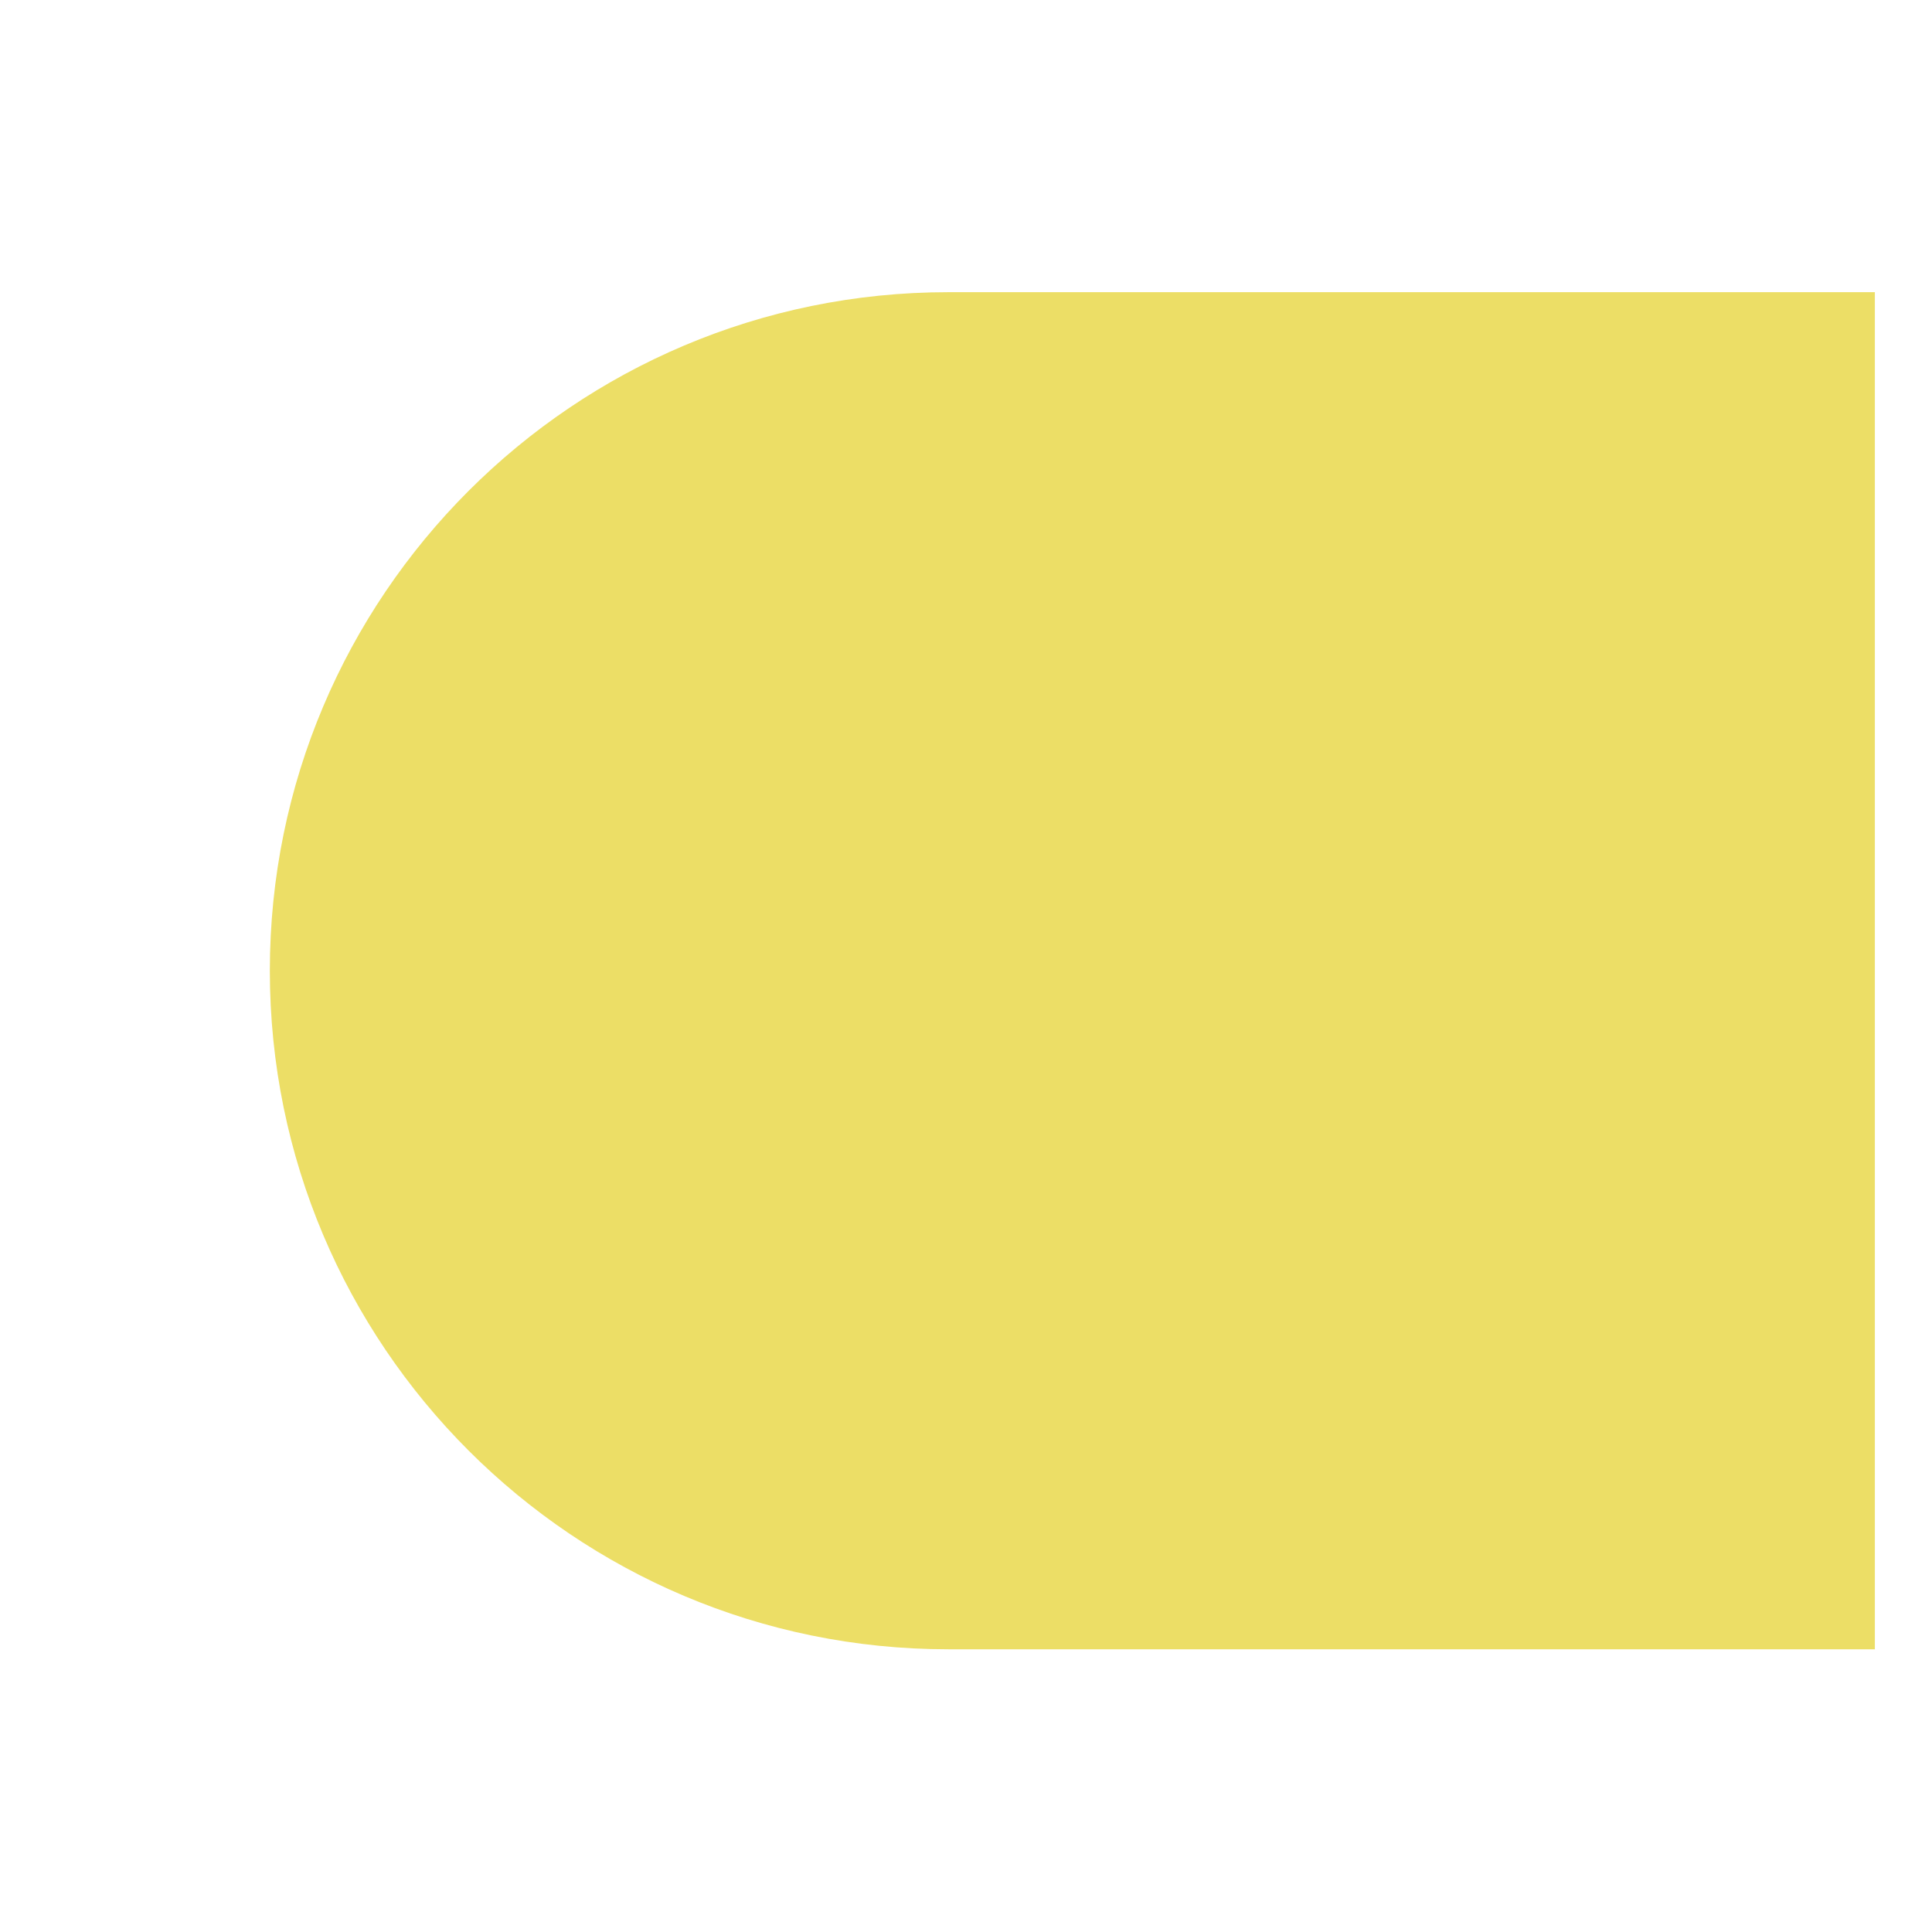
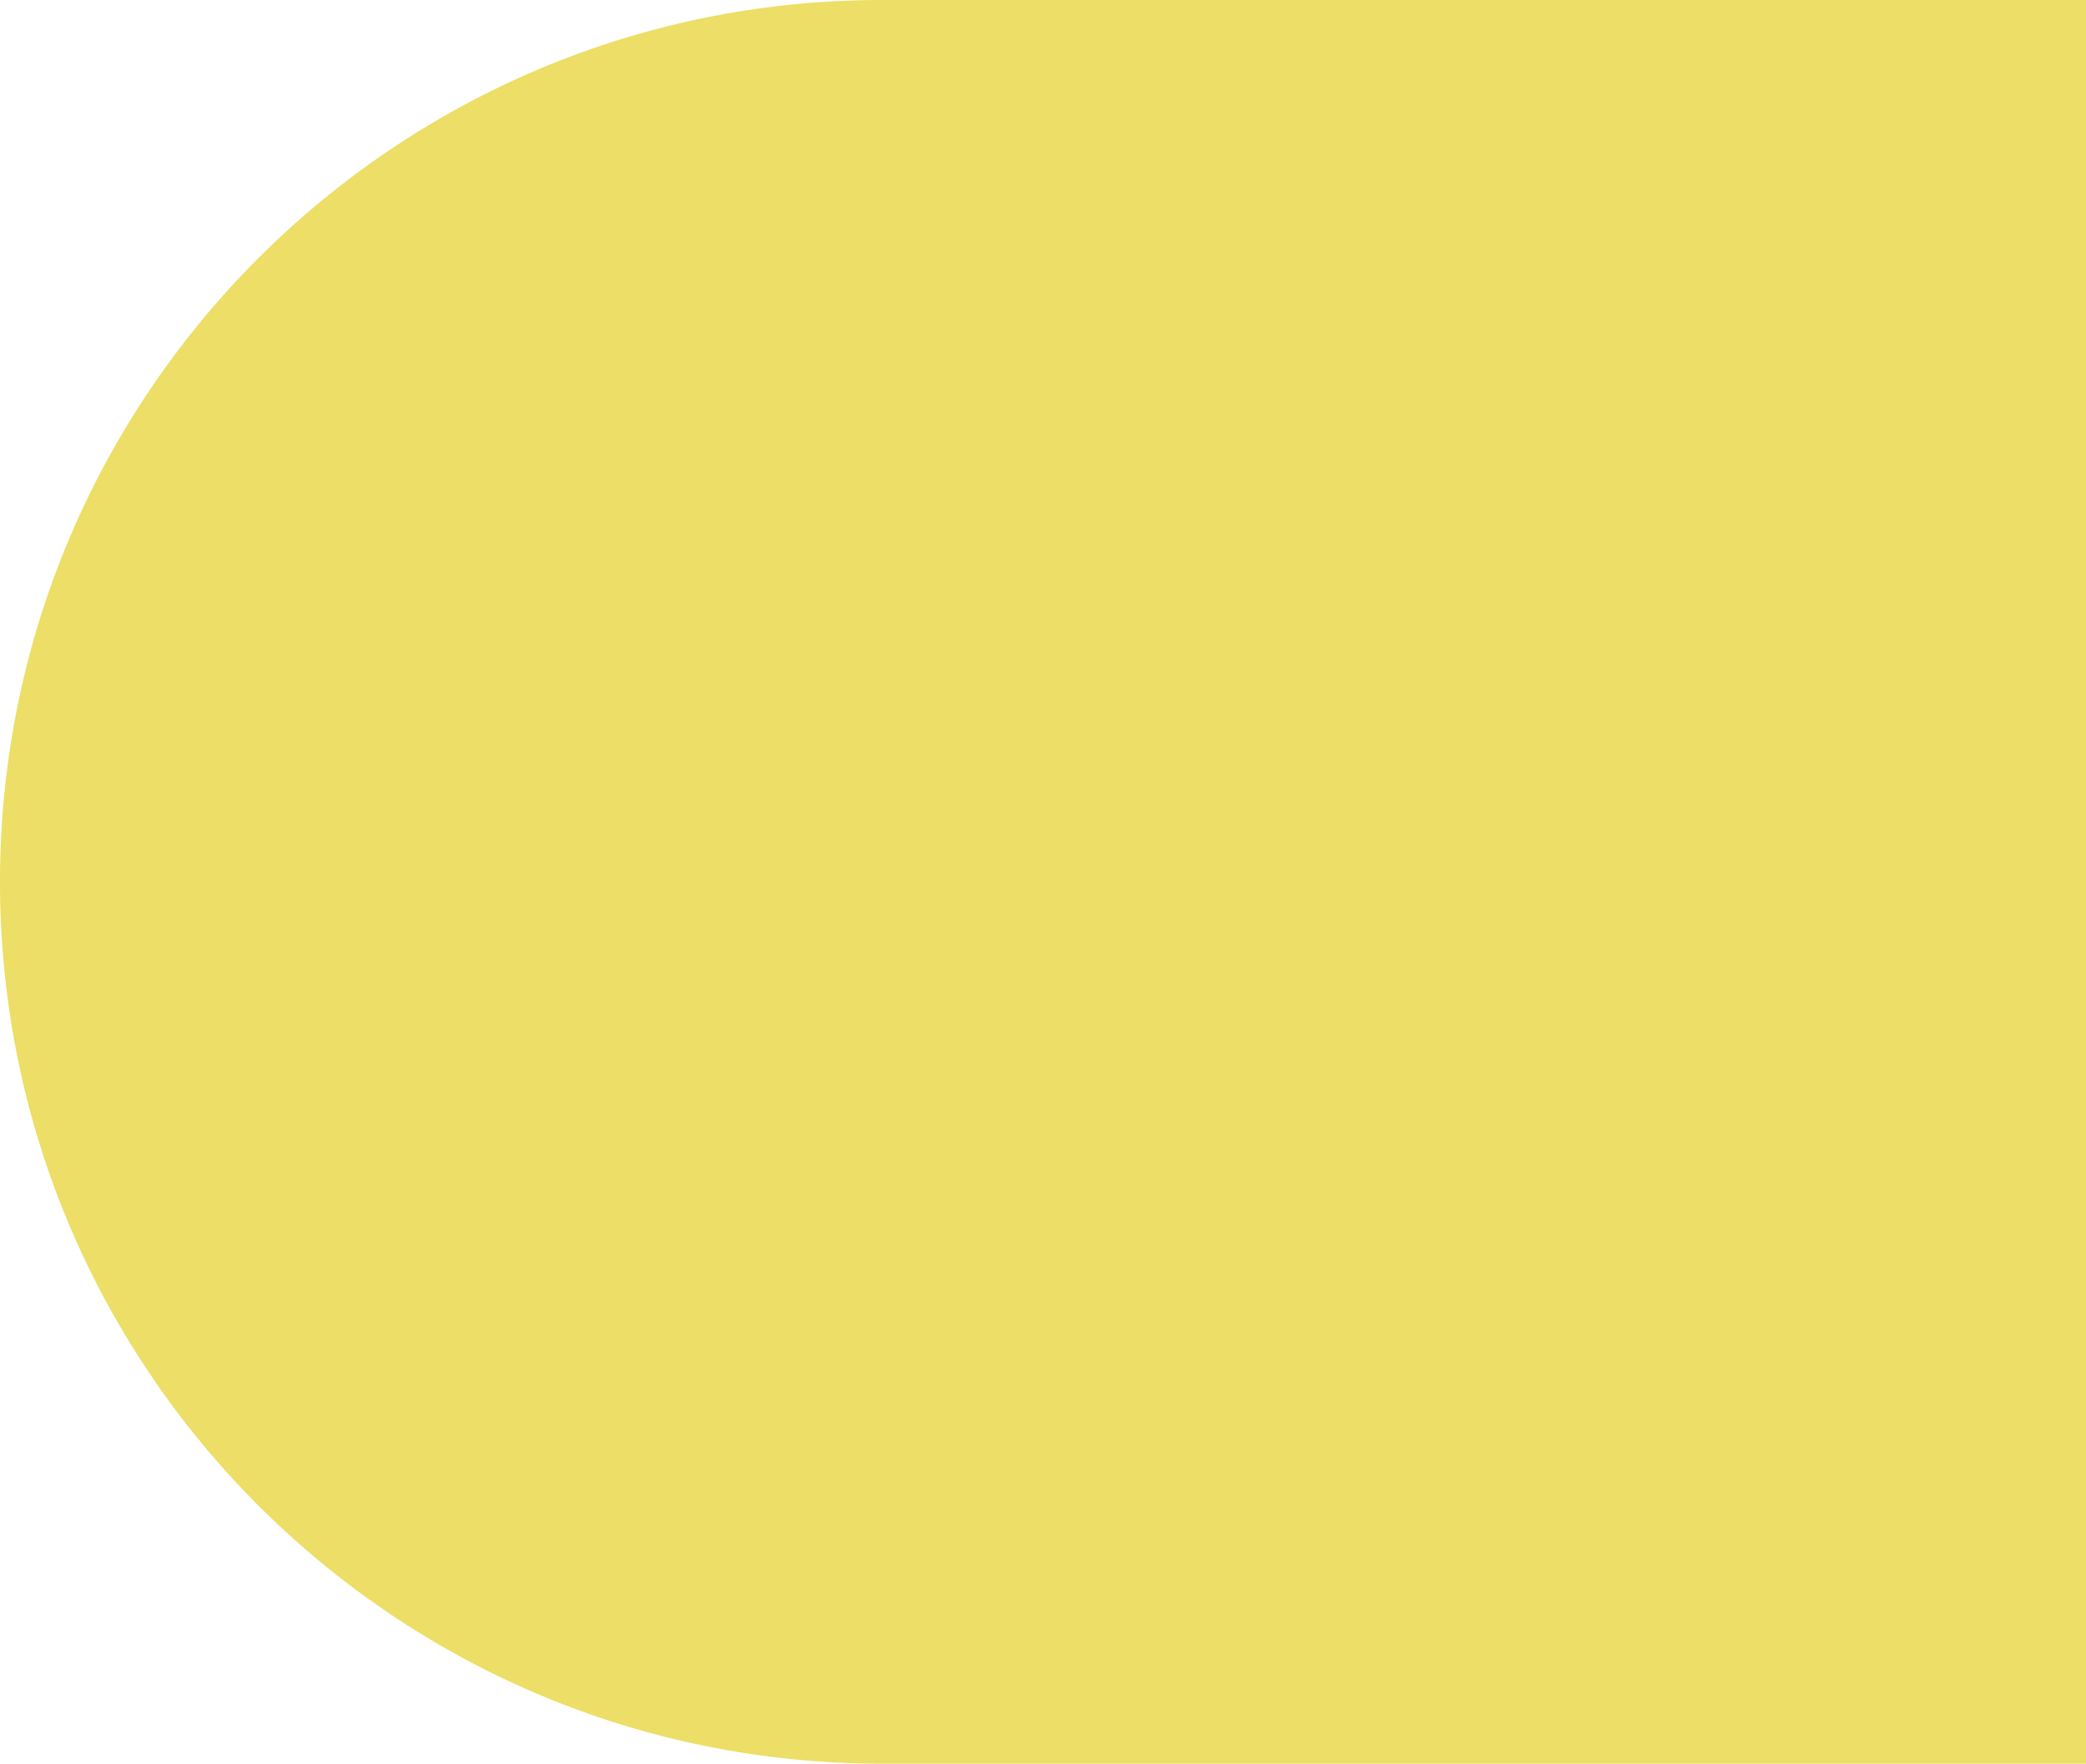
- <svg xmlns="http://www.w3.org/2000/svg" viewBox="0 0 30 30" fill="none">
-   <mask id="mask0_112_139" style="mask-type:alpha" maskUnits="userSpaceOnUse" x="0" y="0" width="30" height="30">
-     <rect x="29.115" y="29.461" width="28.775" height="28.775" transform="rotate(-180 29.1147 29.4609)" fill="#D9D9D9" />
-   </mask>
-   <g mask="url(#mask0_112_139)">
-     <path d="M14.726 25.61C8.907 25.61 4.19 20.893 4.19 15.073C4.19 9.254 8.907 4.537 14.726 4.537L29.115 4.537L29.115 25.61L14.726 25.61Z" fill="#ECDE66" />
+ <svg xmlns="http://www.w3.org/2000/svg" id="Layer_2" data-name="Layer 2" viewBox="0 0 59.14 50">
+   <defs>
+     <style>
+       .cls-1 {
+         fill: #ecde66;
+         stroke-width: 0px;
+       }
+     </style>
+   </defs>
+   <g id="Layer_1-2" data-name="Layer 1">
+     <path class="cls-1" d="M25,50C11.19,50,0,38.81,0,25S11.19,0,25,0h34.14v50H25Z" />
  </g>
</svg>
